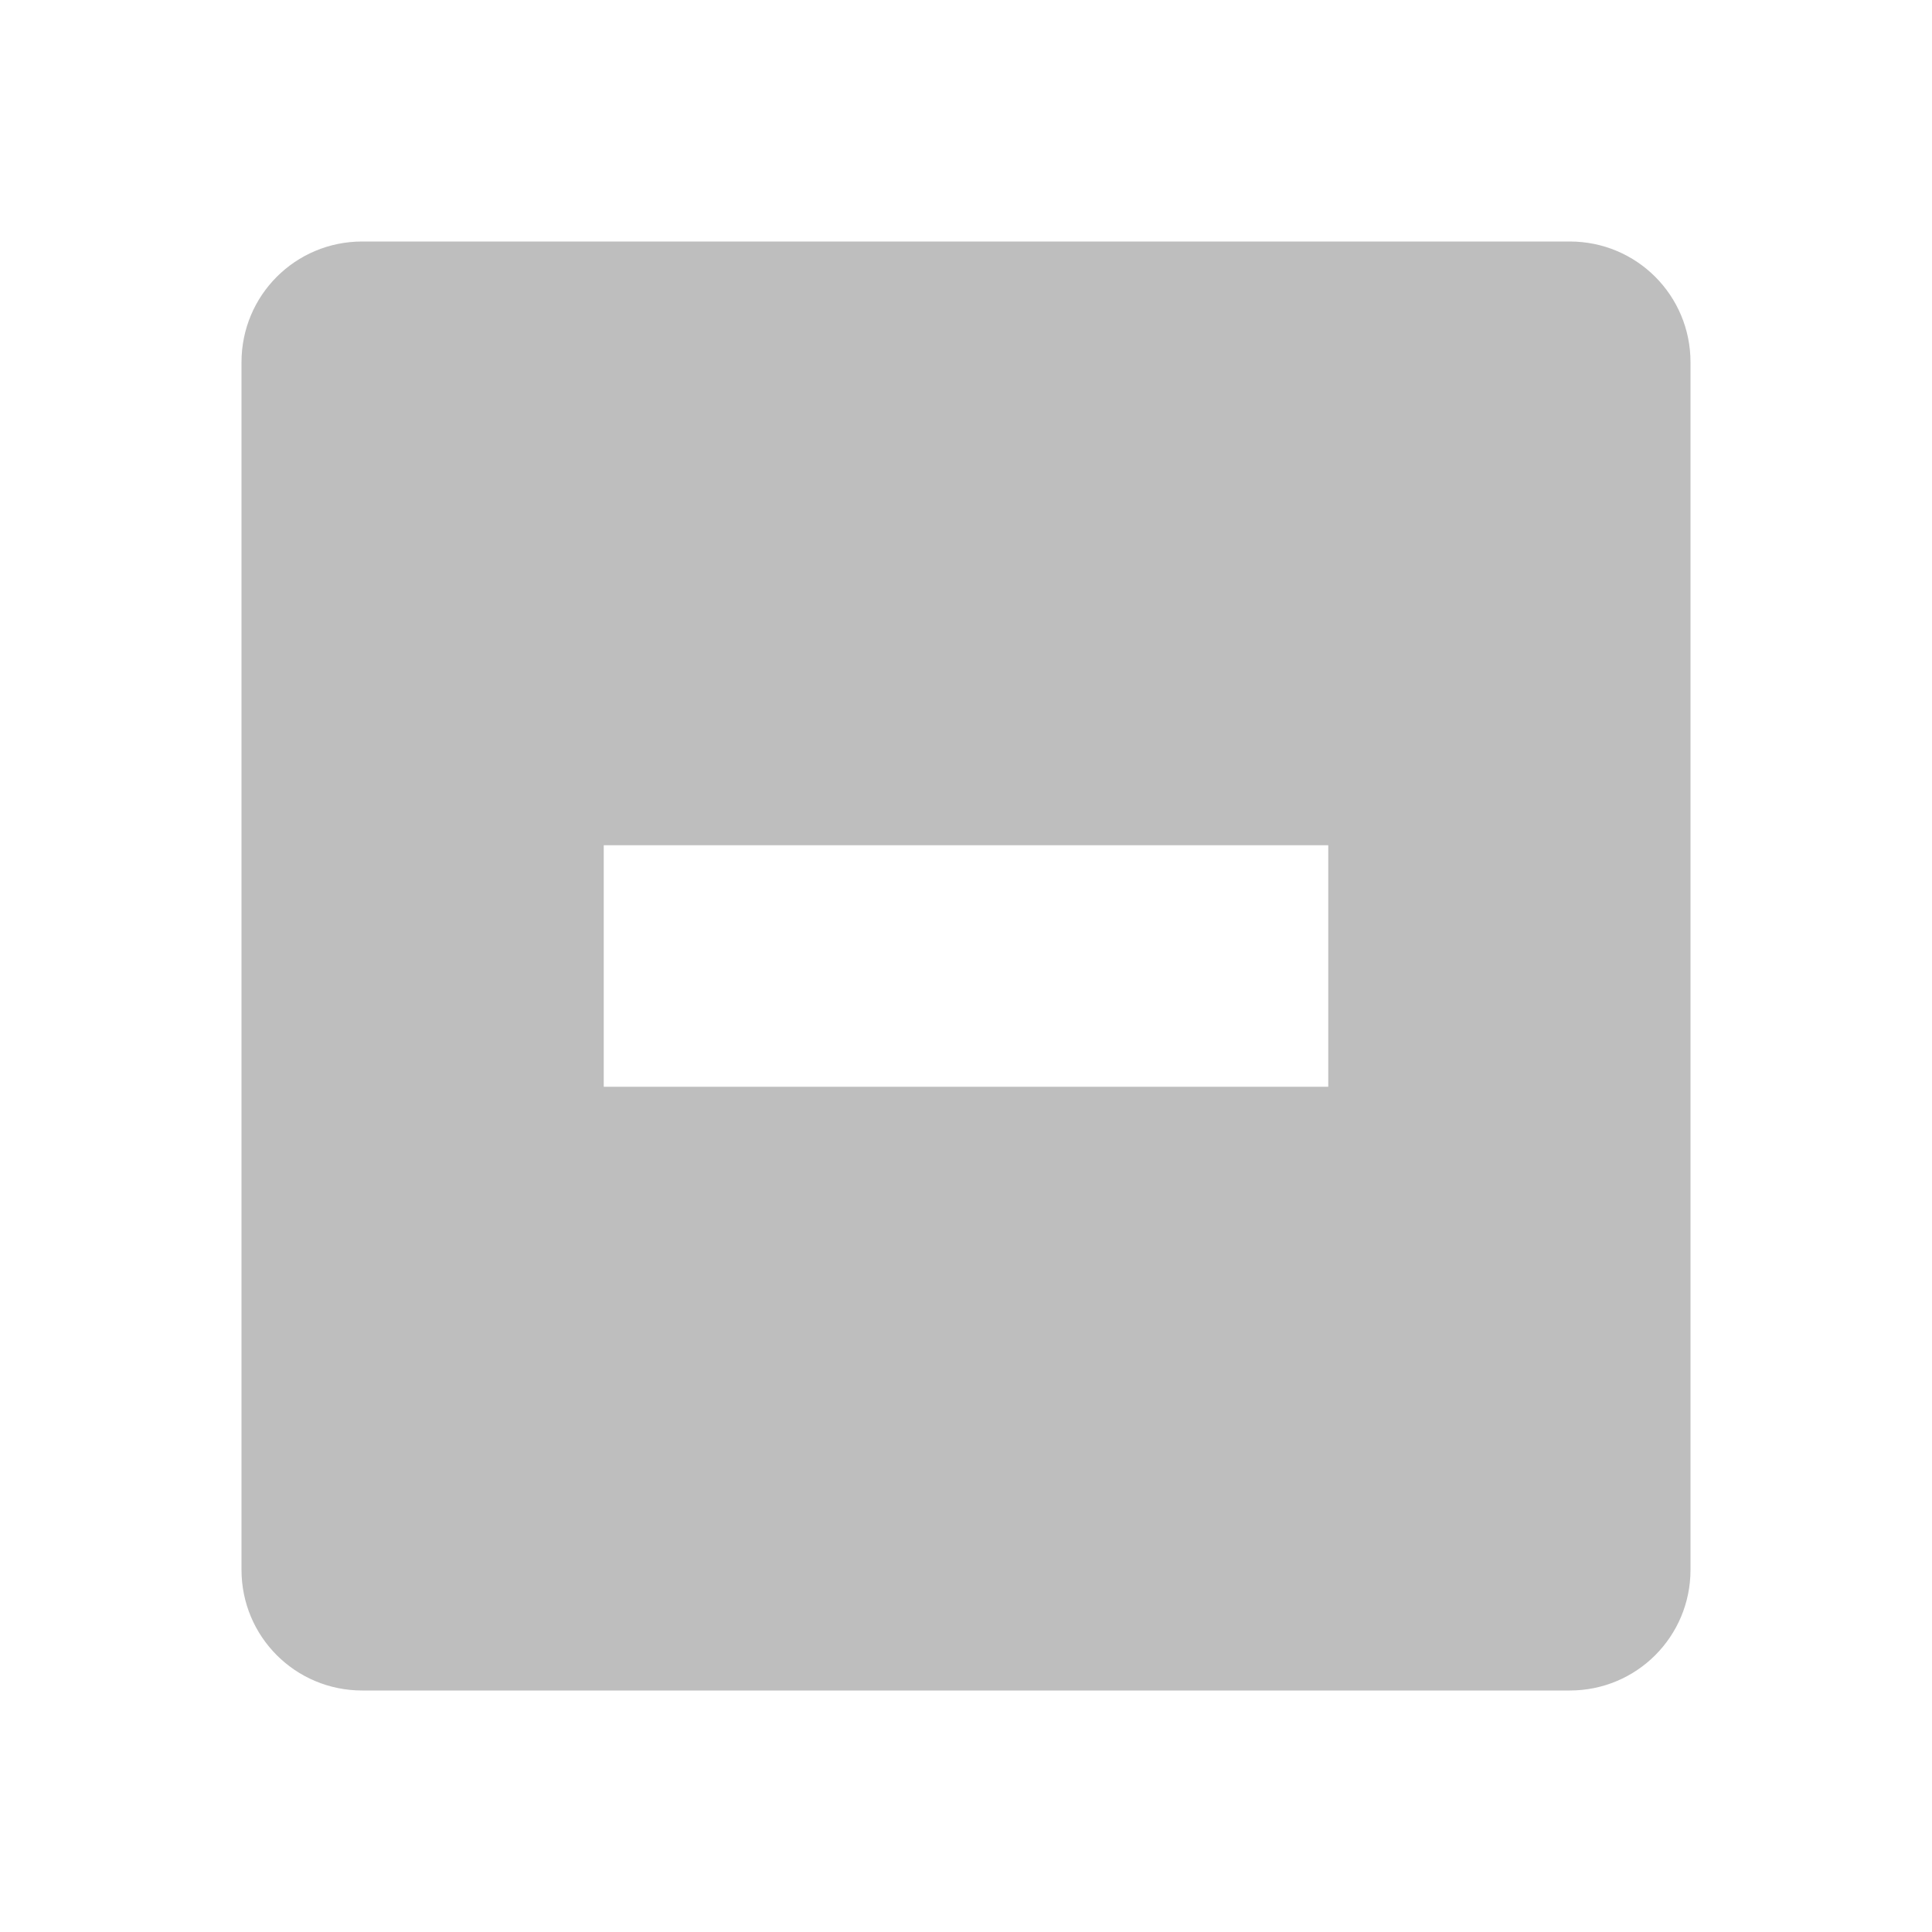
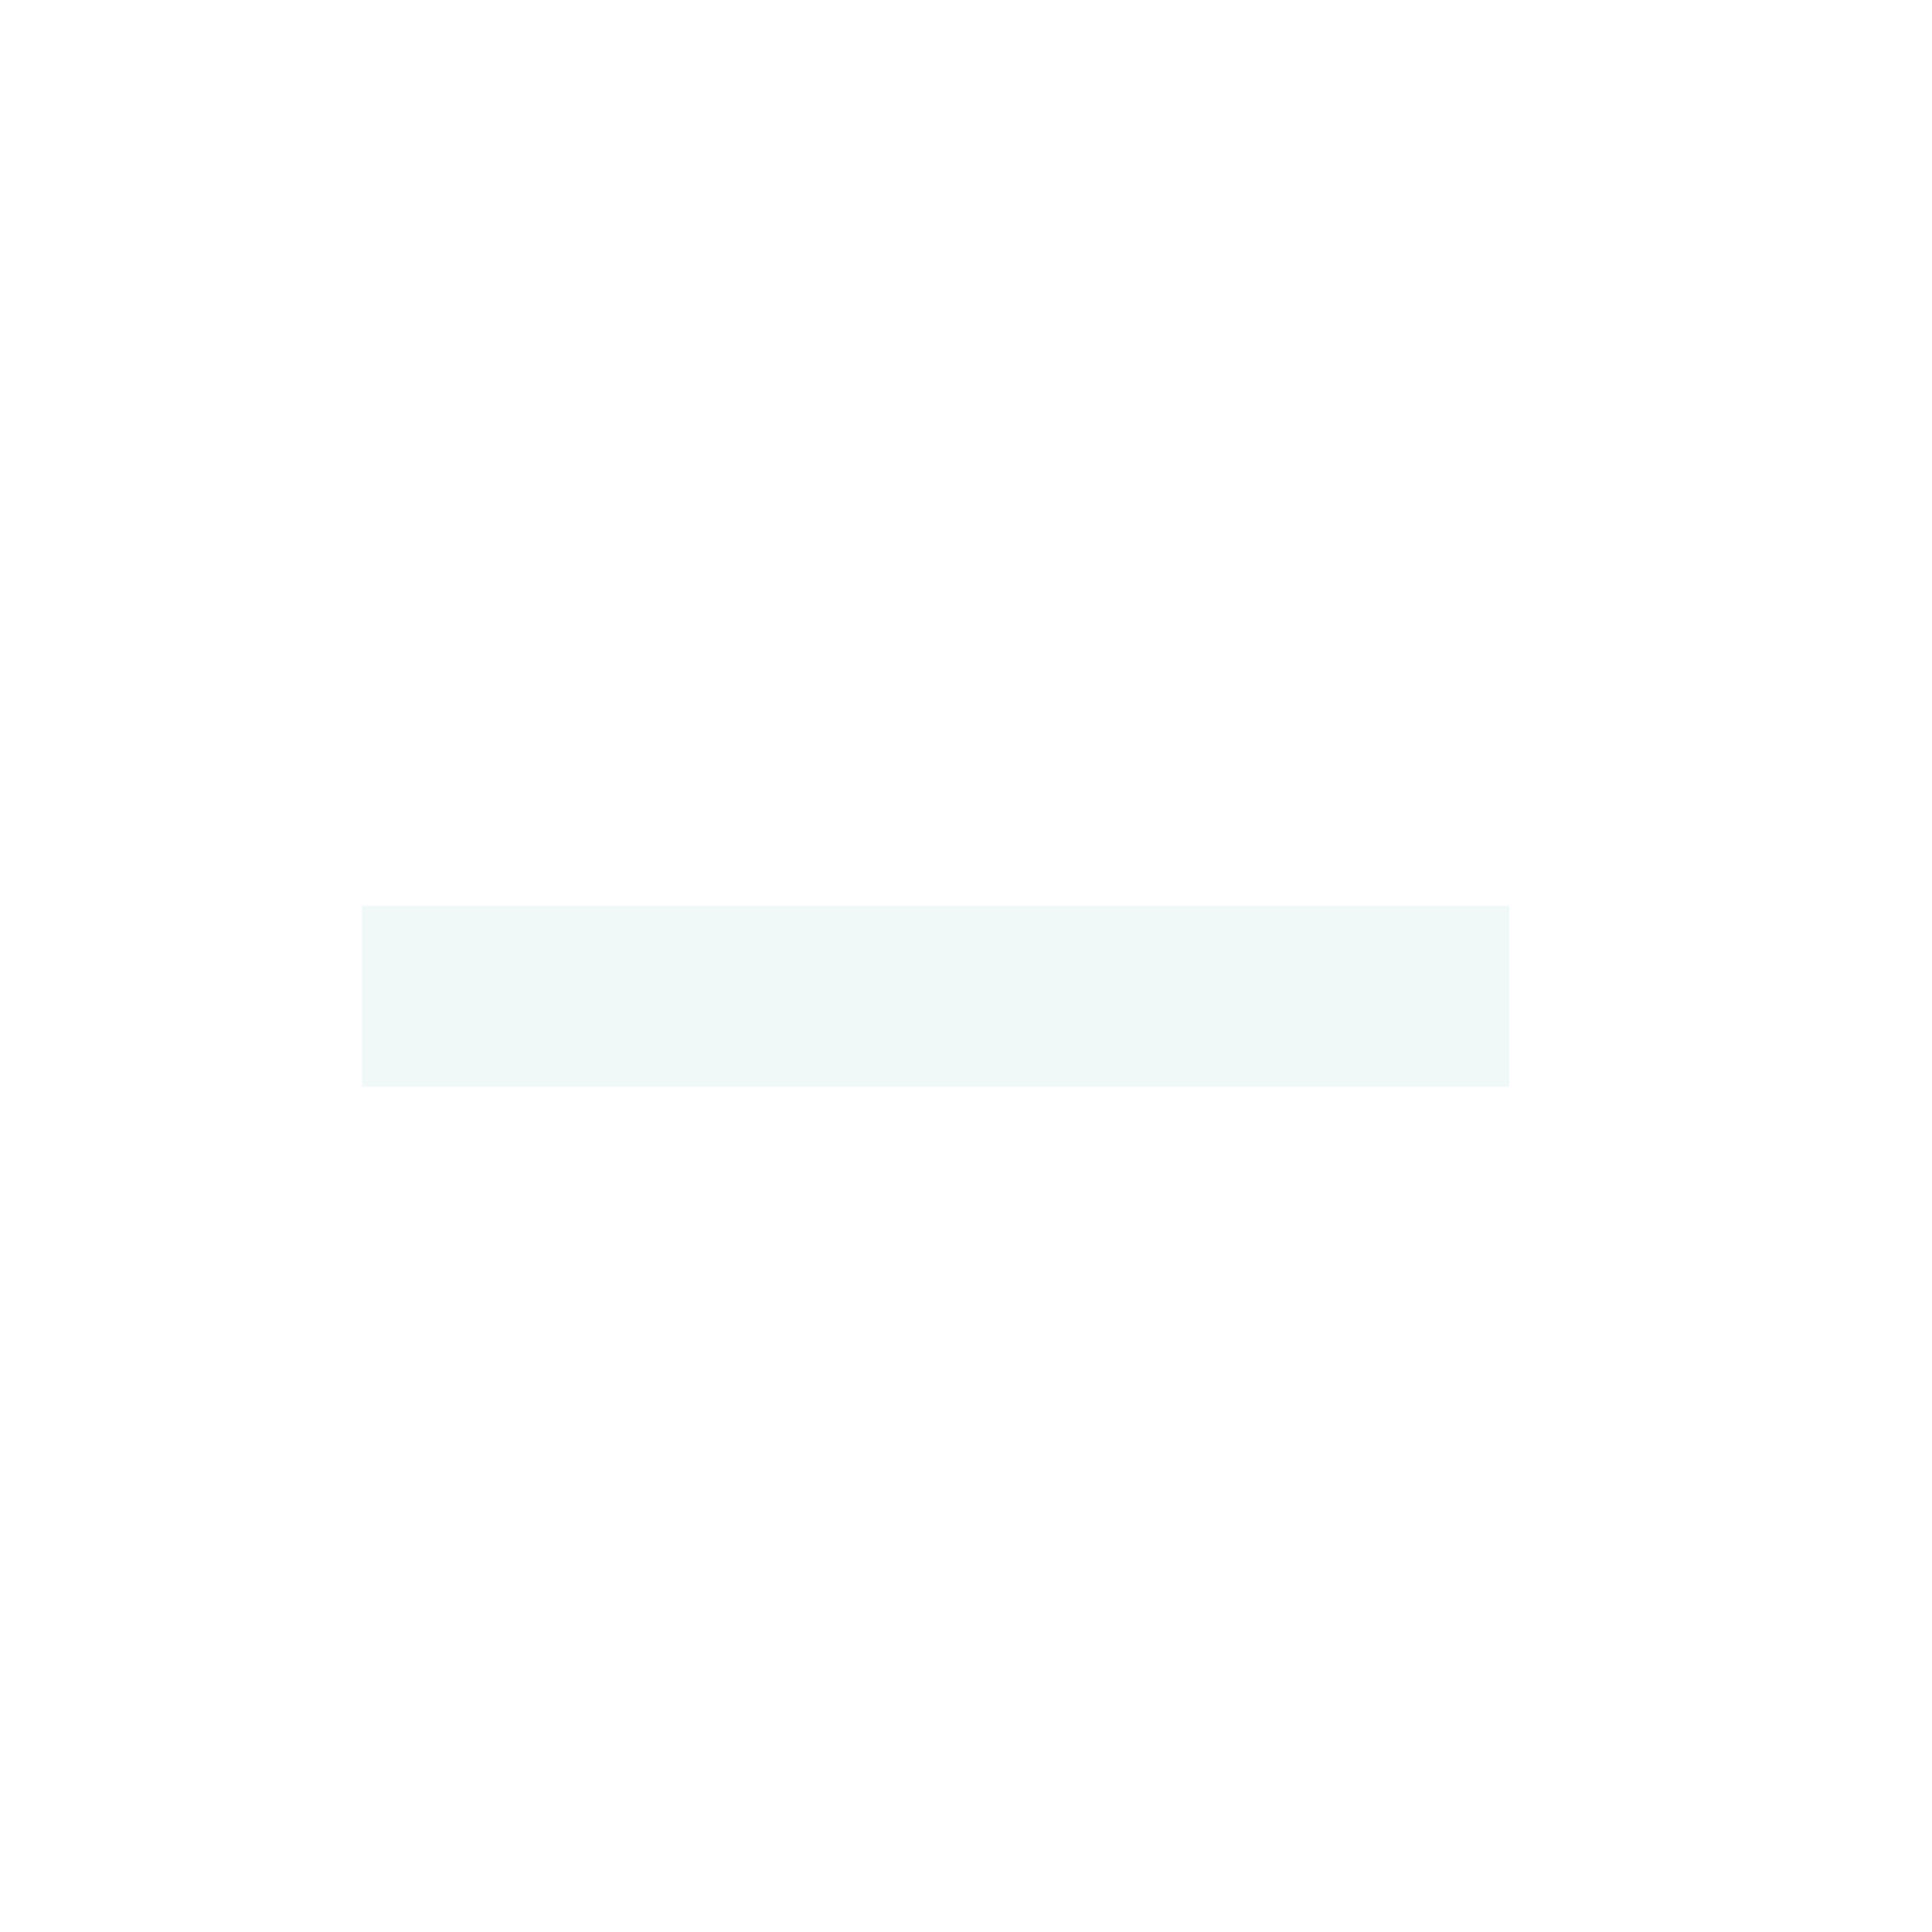
- <svg xmlns="http://www.w3.org/2000/svg" viewBox="0 0 16 16">
-   <defs id="defs3051">
-     <style type="text/css" id="current-color-scheme">
-       .ColorScheme-Text {
-         color:#bebebe;
-       }
-       </style>
-   </defs>
-   <path style="fill:currentColor;fill-opacity:1;stroke:none" class="ColorScheme-Text" d="M 3 2 C 2.446 2 2 2.446 2 3 L 2 13 C 2 13.554 2.446 14 3 14 L 13 14 C 13.554 14 14 13.554 14 13 L 14 3 C 14 2.446 13.554 2 13 2 L 3 2 z M 5 7 L 11 7 L 11 9 L 5 9 L 5 7 z " />
+ <svg xmlns="http://www.w3.org/2000/svg" width="16" height="16" viewBox="0 0 4.233 4.233" version="1.1" id="svg8">
+   <defs id="defs2" />
+   <g id="layer1" transform="translate(0,-292.7667)">
+     <rect style="fill:#f1f8f8;fill-opacity:1;stroke:none;stroke-width:0.057;stroke-linecap:round;stroke-linejoin:round" id="rect969" width="0.397" height="2.514" x="294.751" y="-3.307" transform="rotate(90)" />
+   </g>
</svg>
